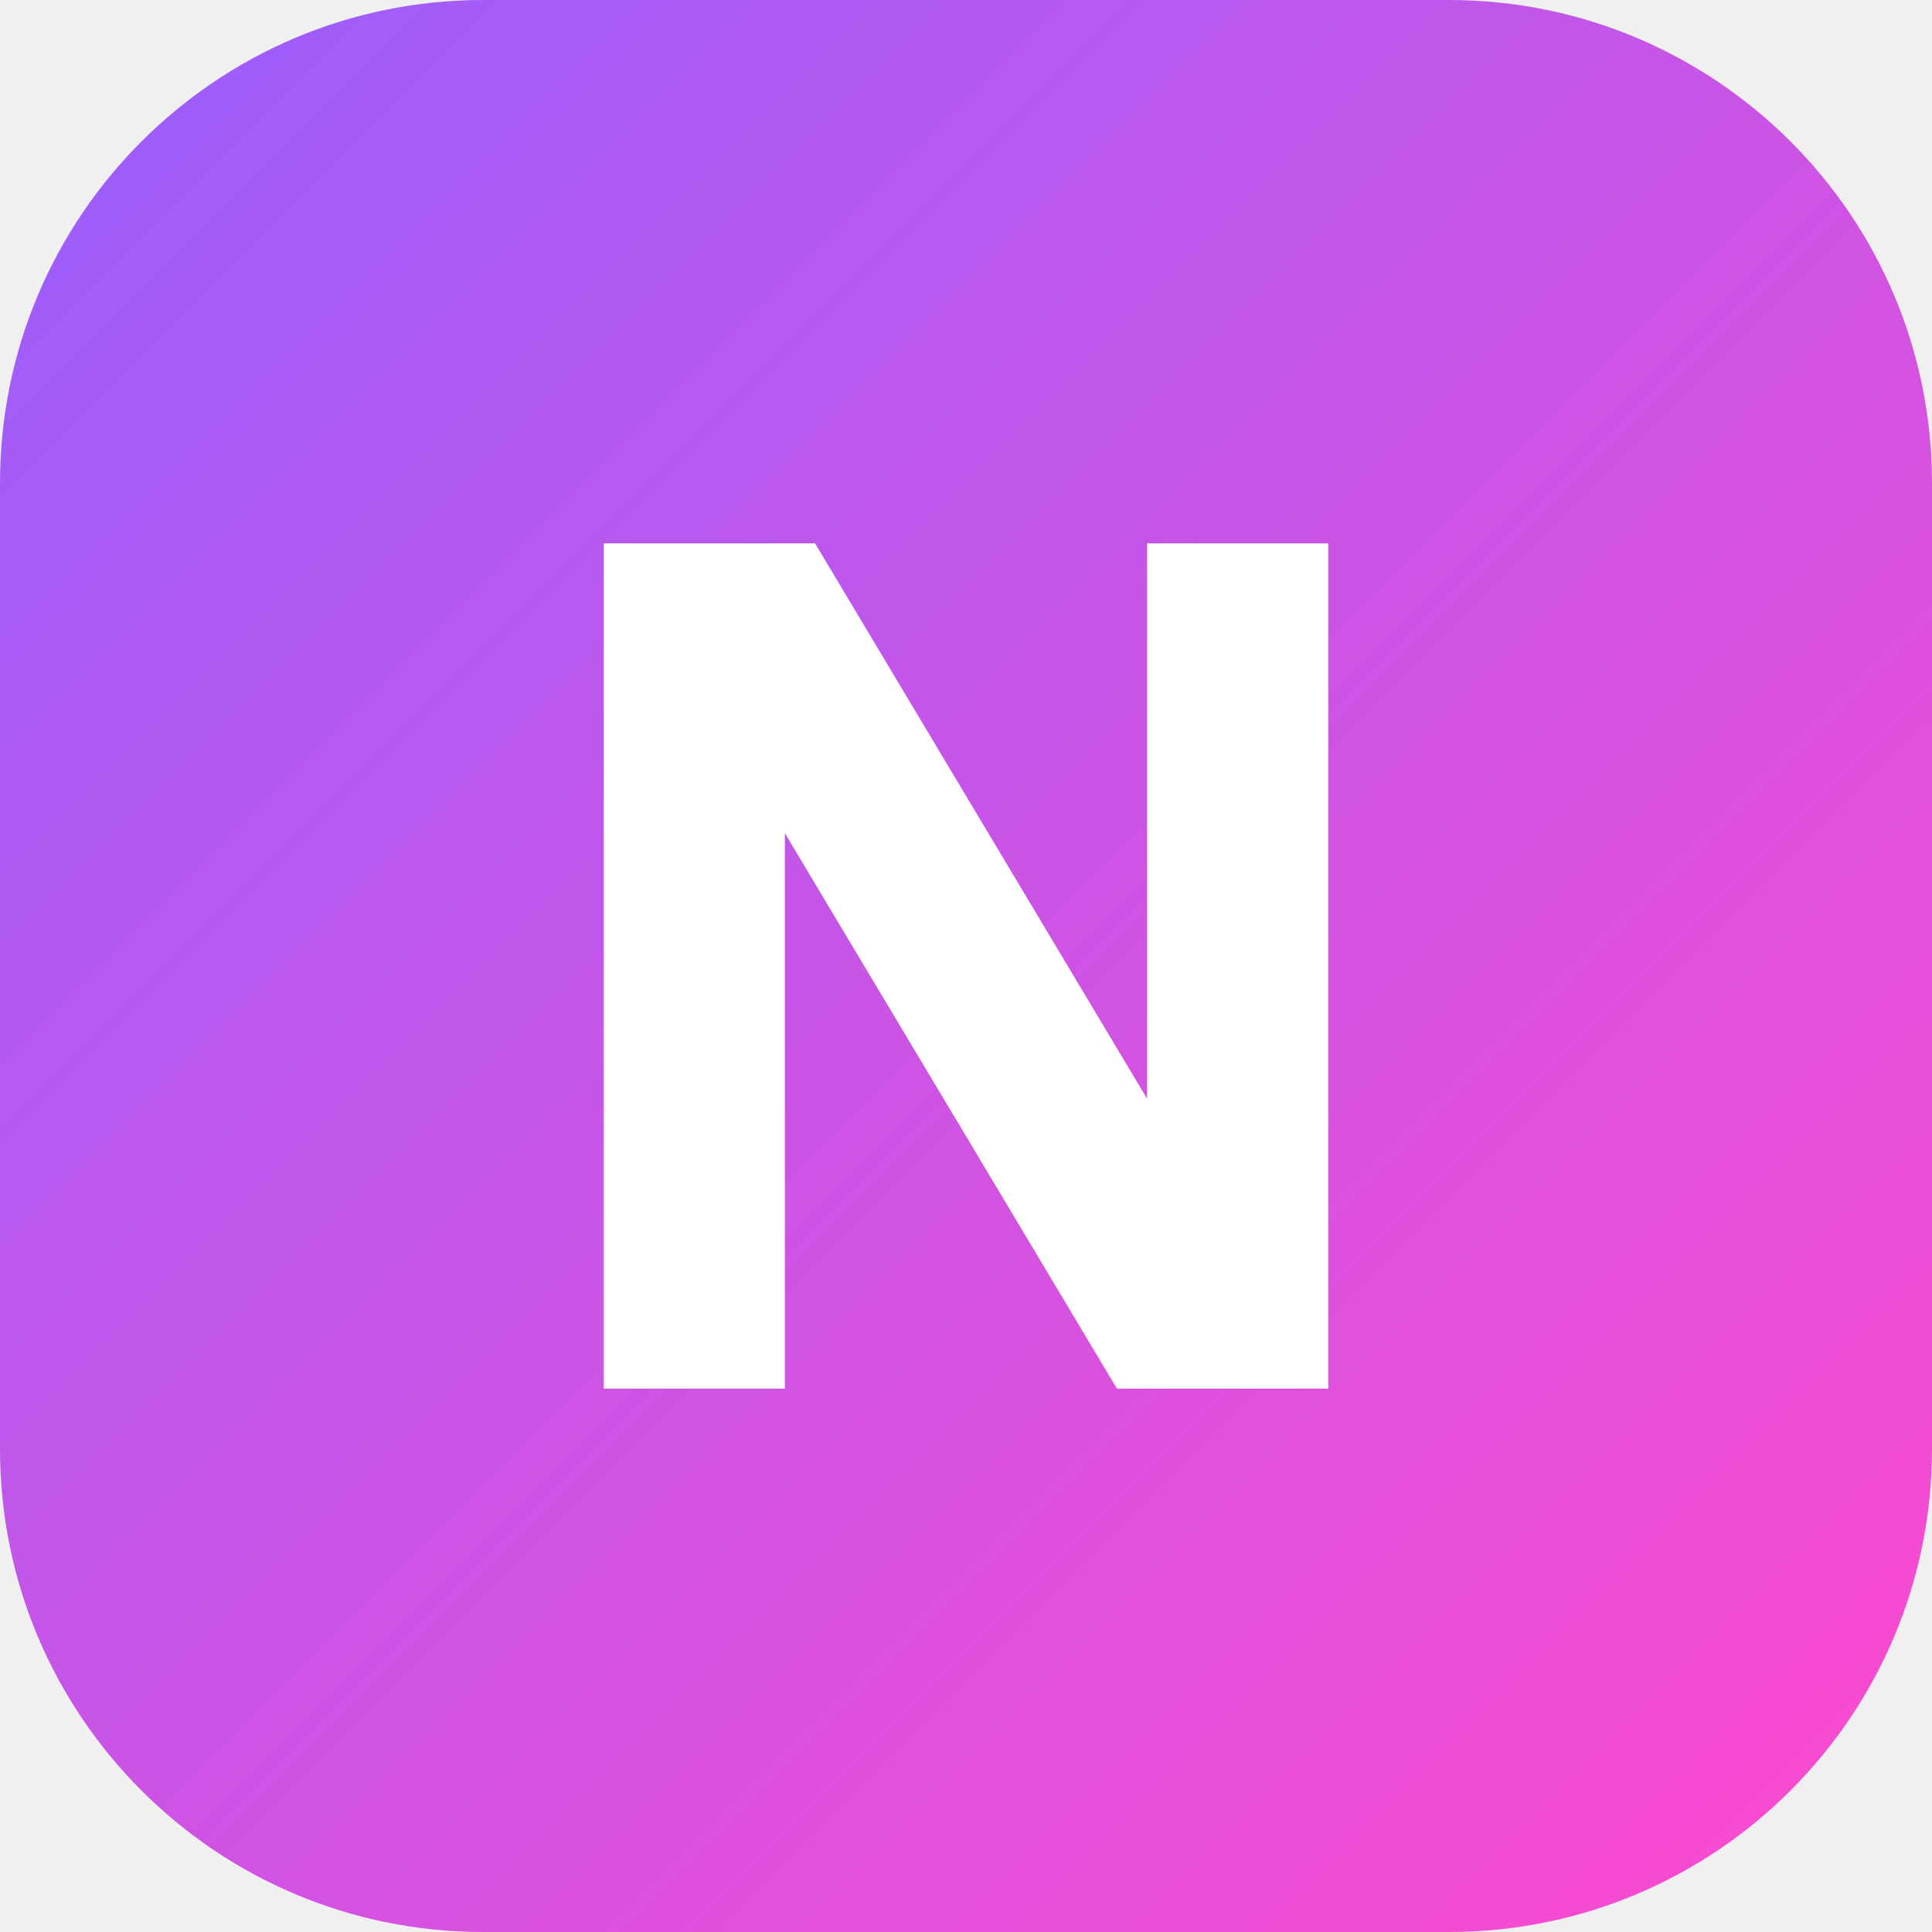
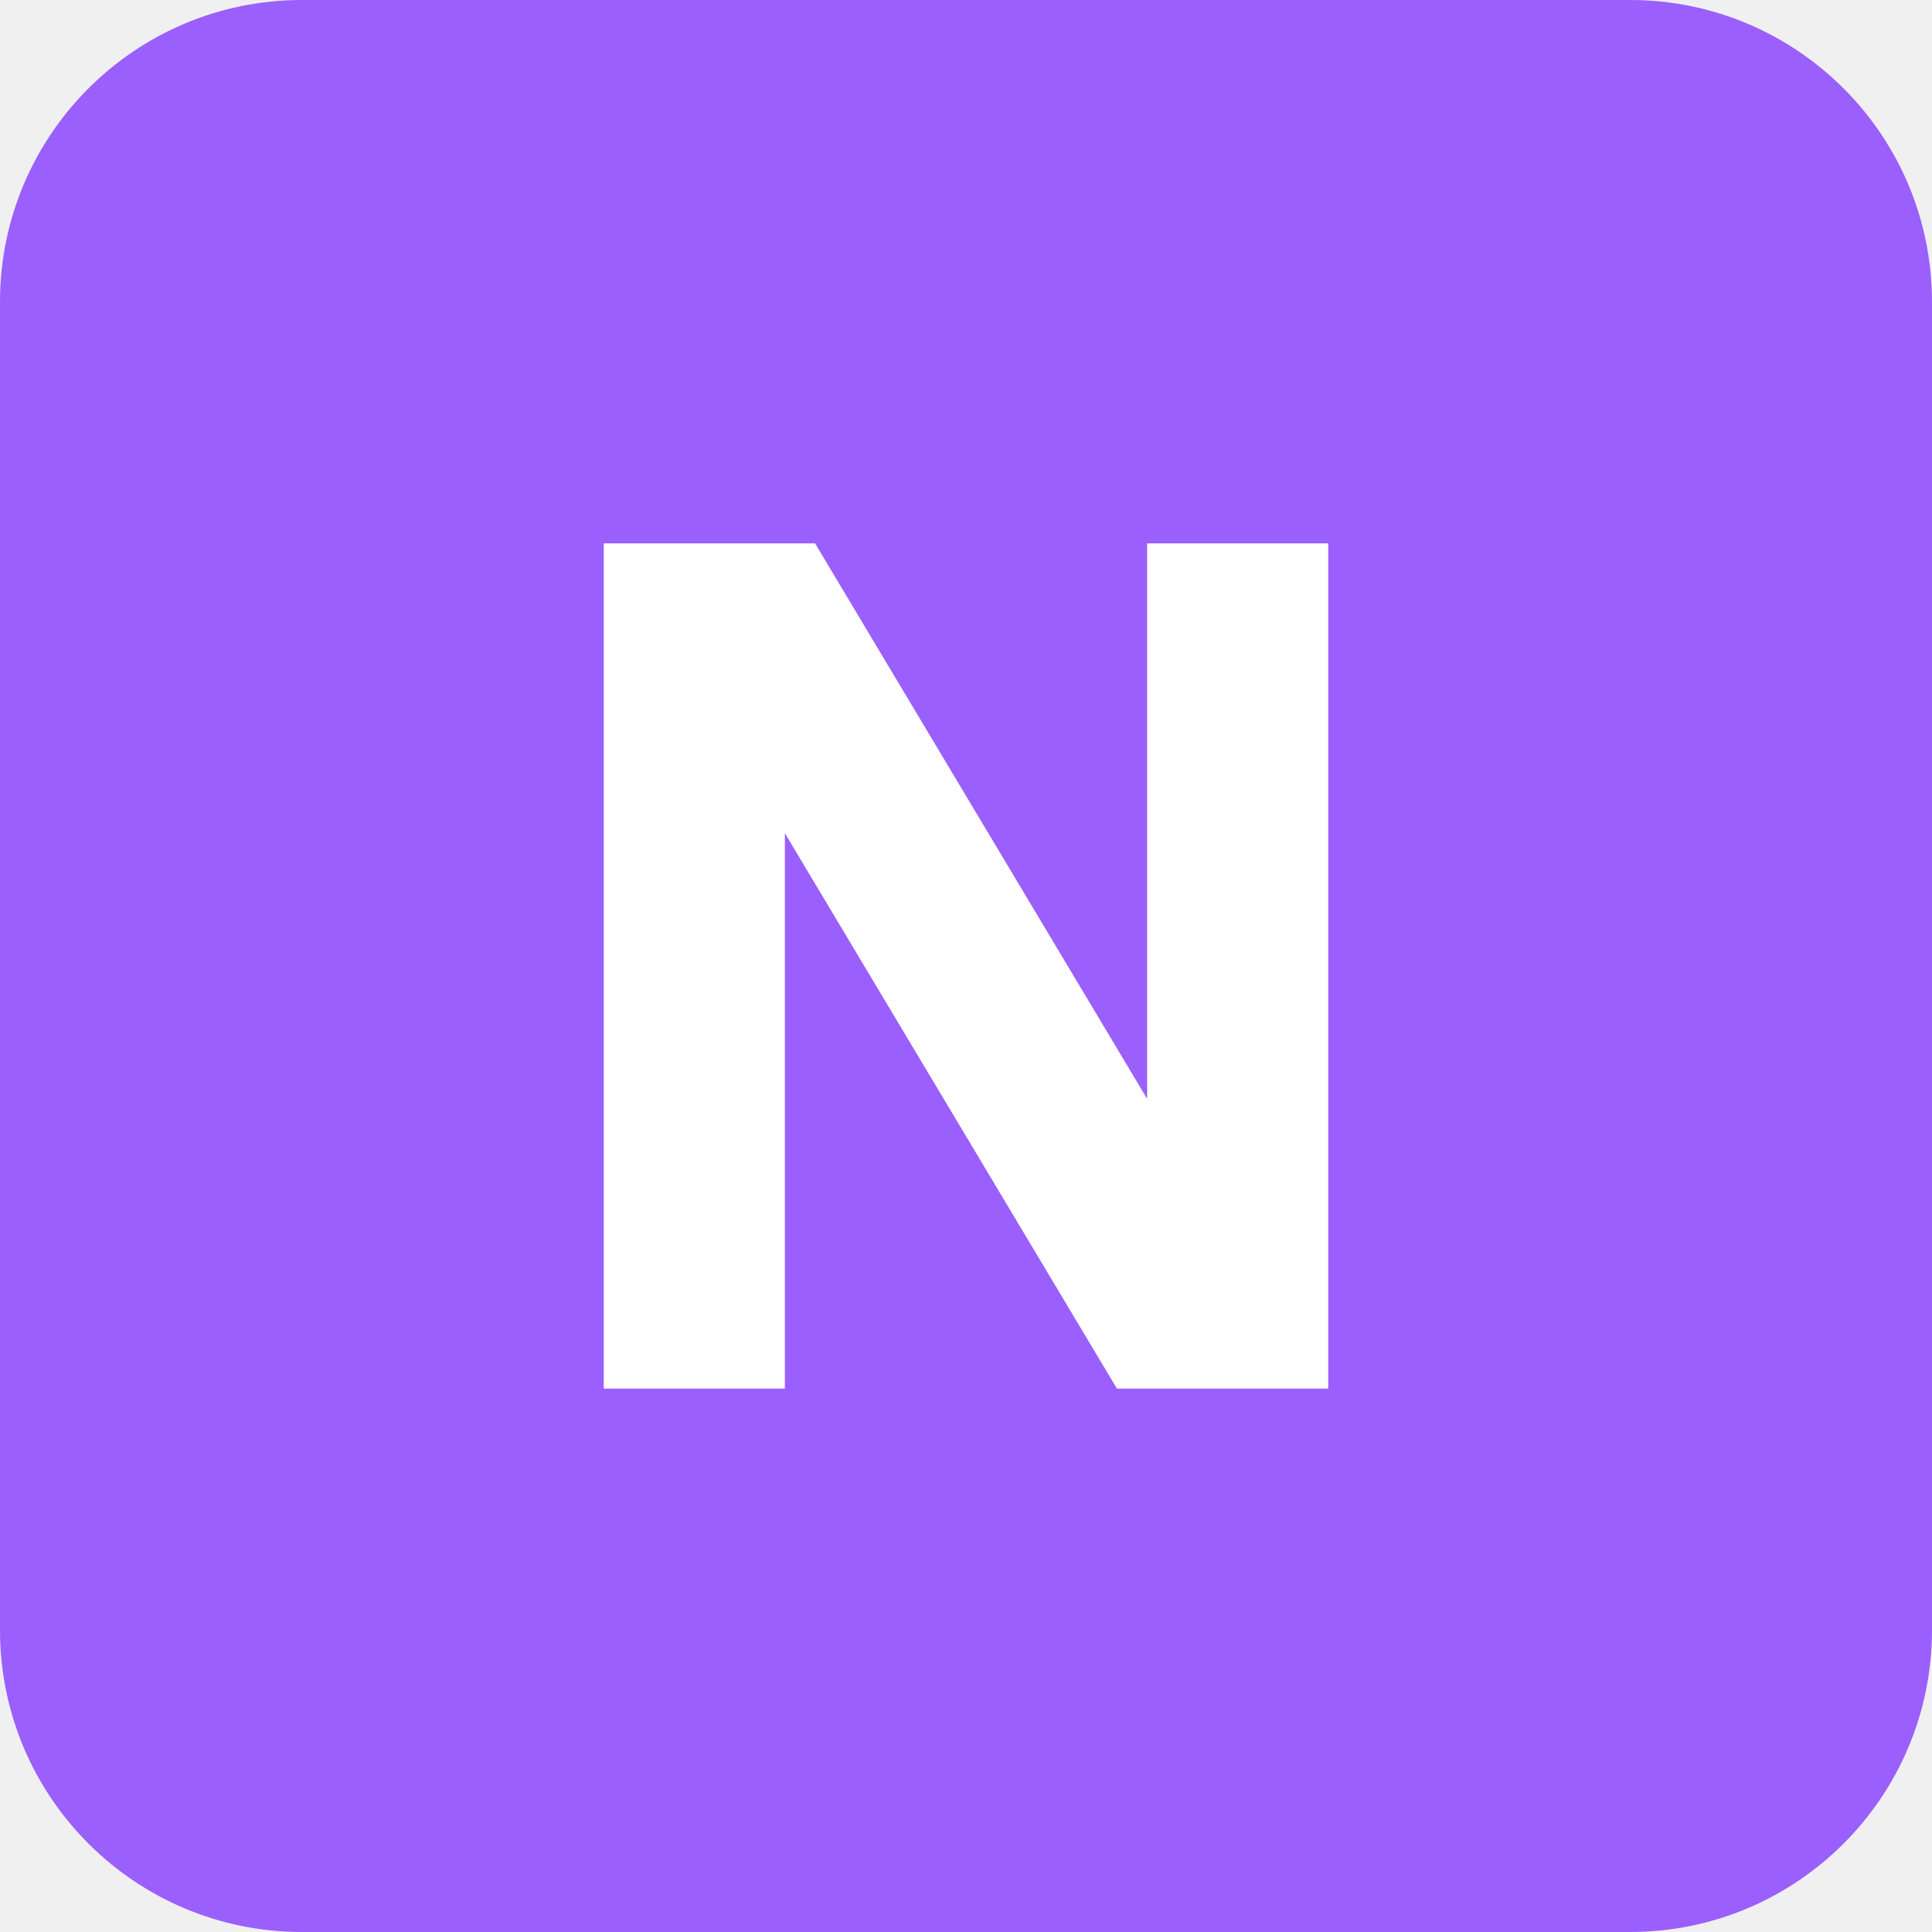
- <svg xmlns="http://www.w3.org/2000/svg" viewBox="0 0 32 32" role="img" aria-label="Nymphicus">
-   <defs>
-     <linearGradient id="nym-icon-grad" x1="0%" y1="0%" x2="100%" y2="100%">
-       <stop offset="0%" stop-color="#985FFD" />
-       <stop offset="100%" stop-color="#FF49CD" />
-     </linearGradient>
-   </defs>
-   <rect width="32" height="32" rx="8" fill="url(#nym-icon-grad)" />
+ <svg xmlns="http://www.w3.org/2000/svg" viewBox="0 0 32 32" role="img" aria-label="nymphi">
+   <rect width="32" height="32" rx="5" fill="#9B5FFD" />
  <path fill="#fff" d="M10 9h3.5l5.5 9.2V9H22v14h-3.5L13 13.8V23H10V9z" />
</svg>
